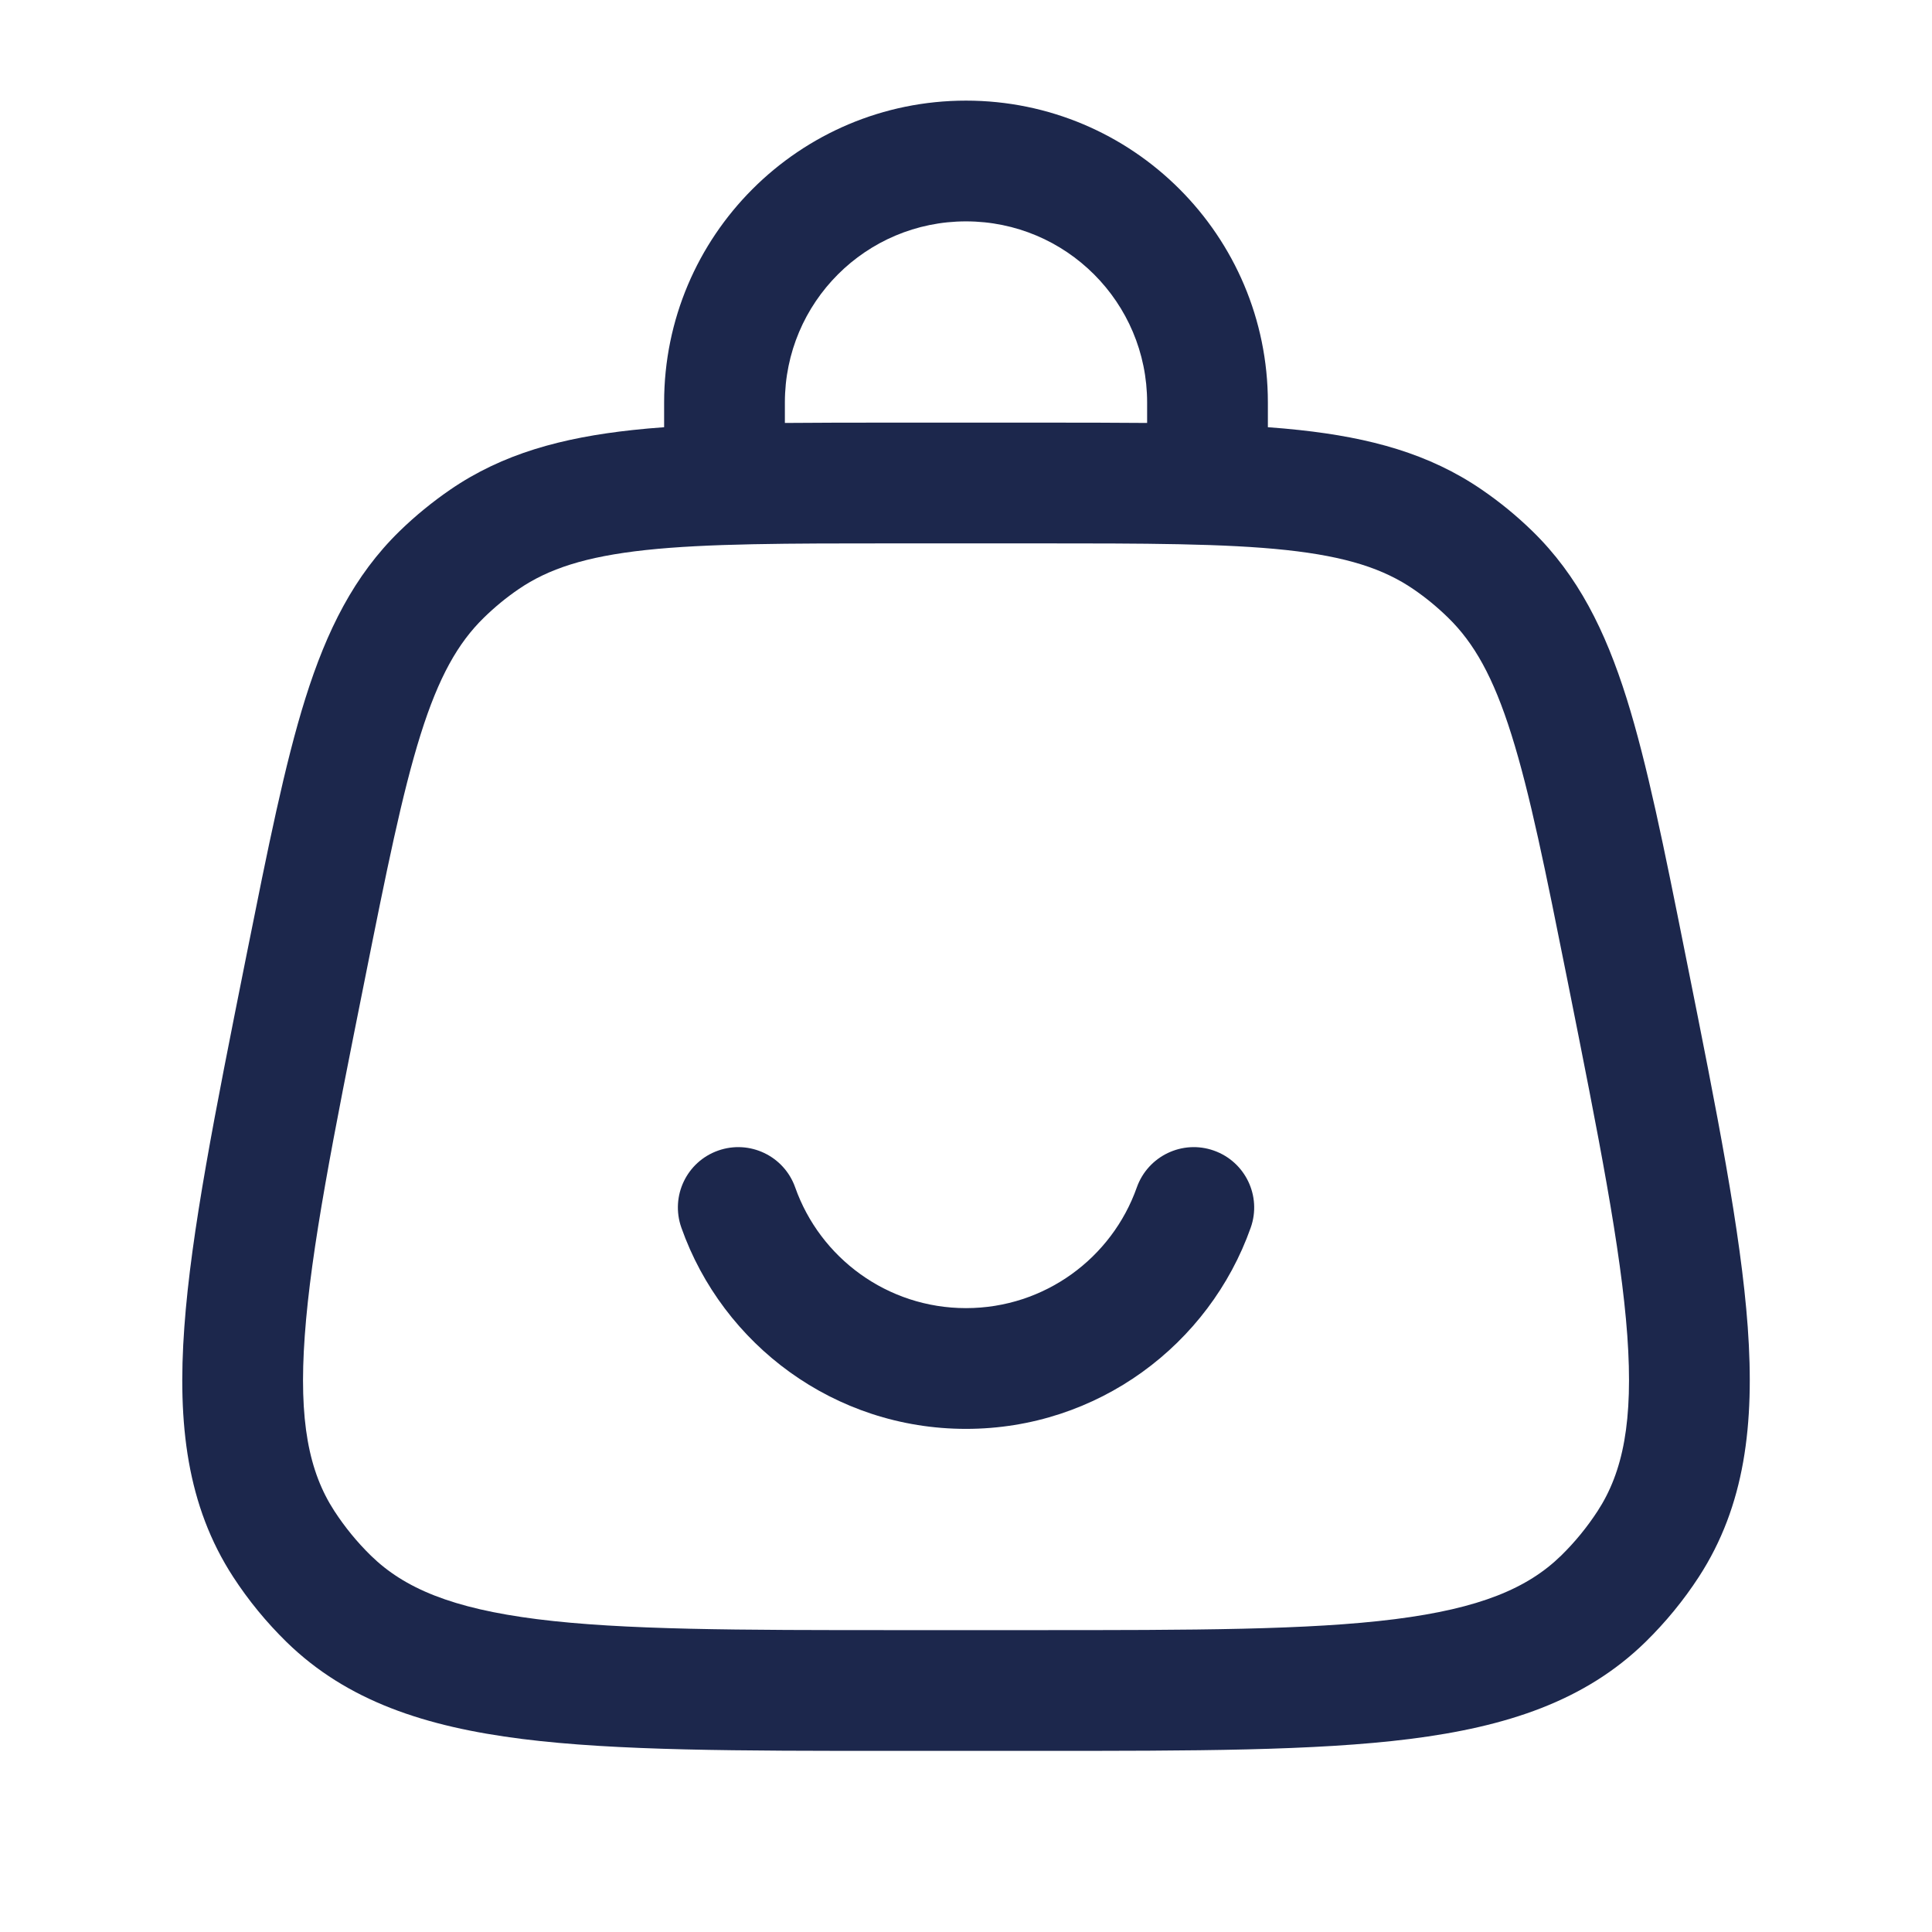
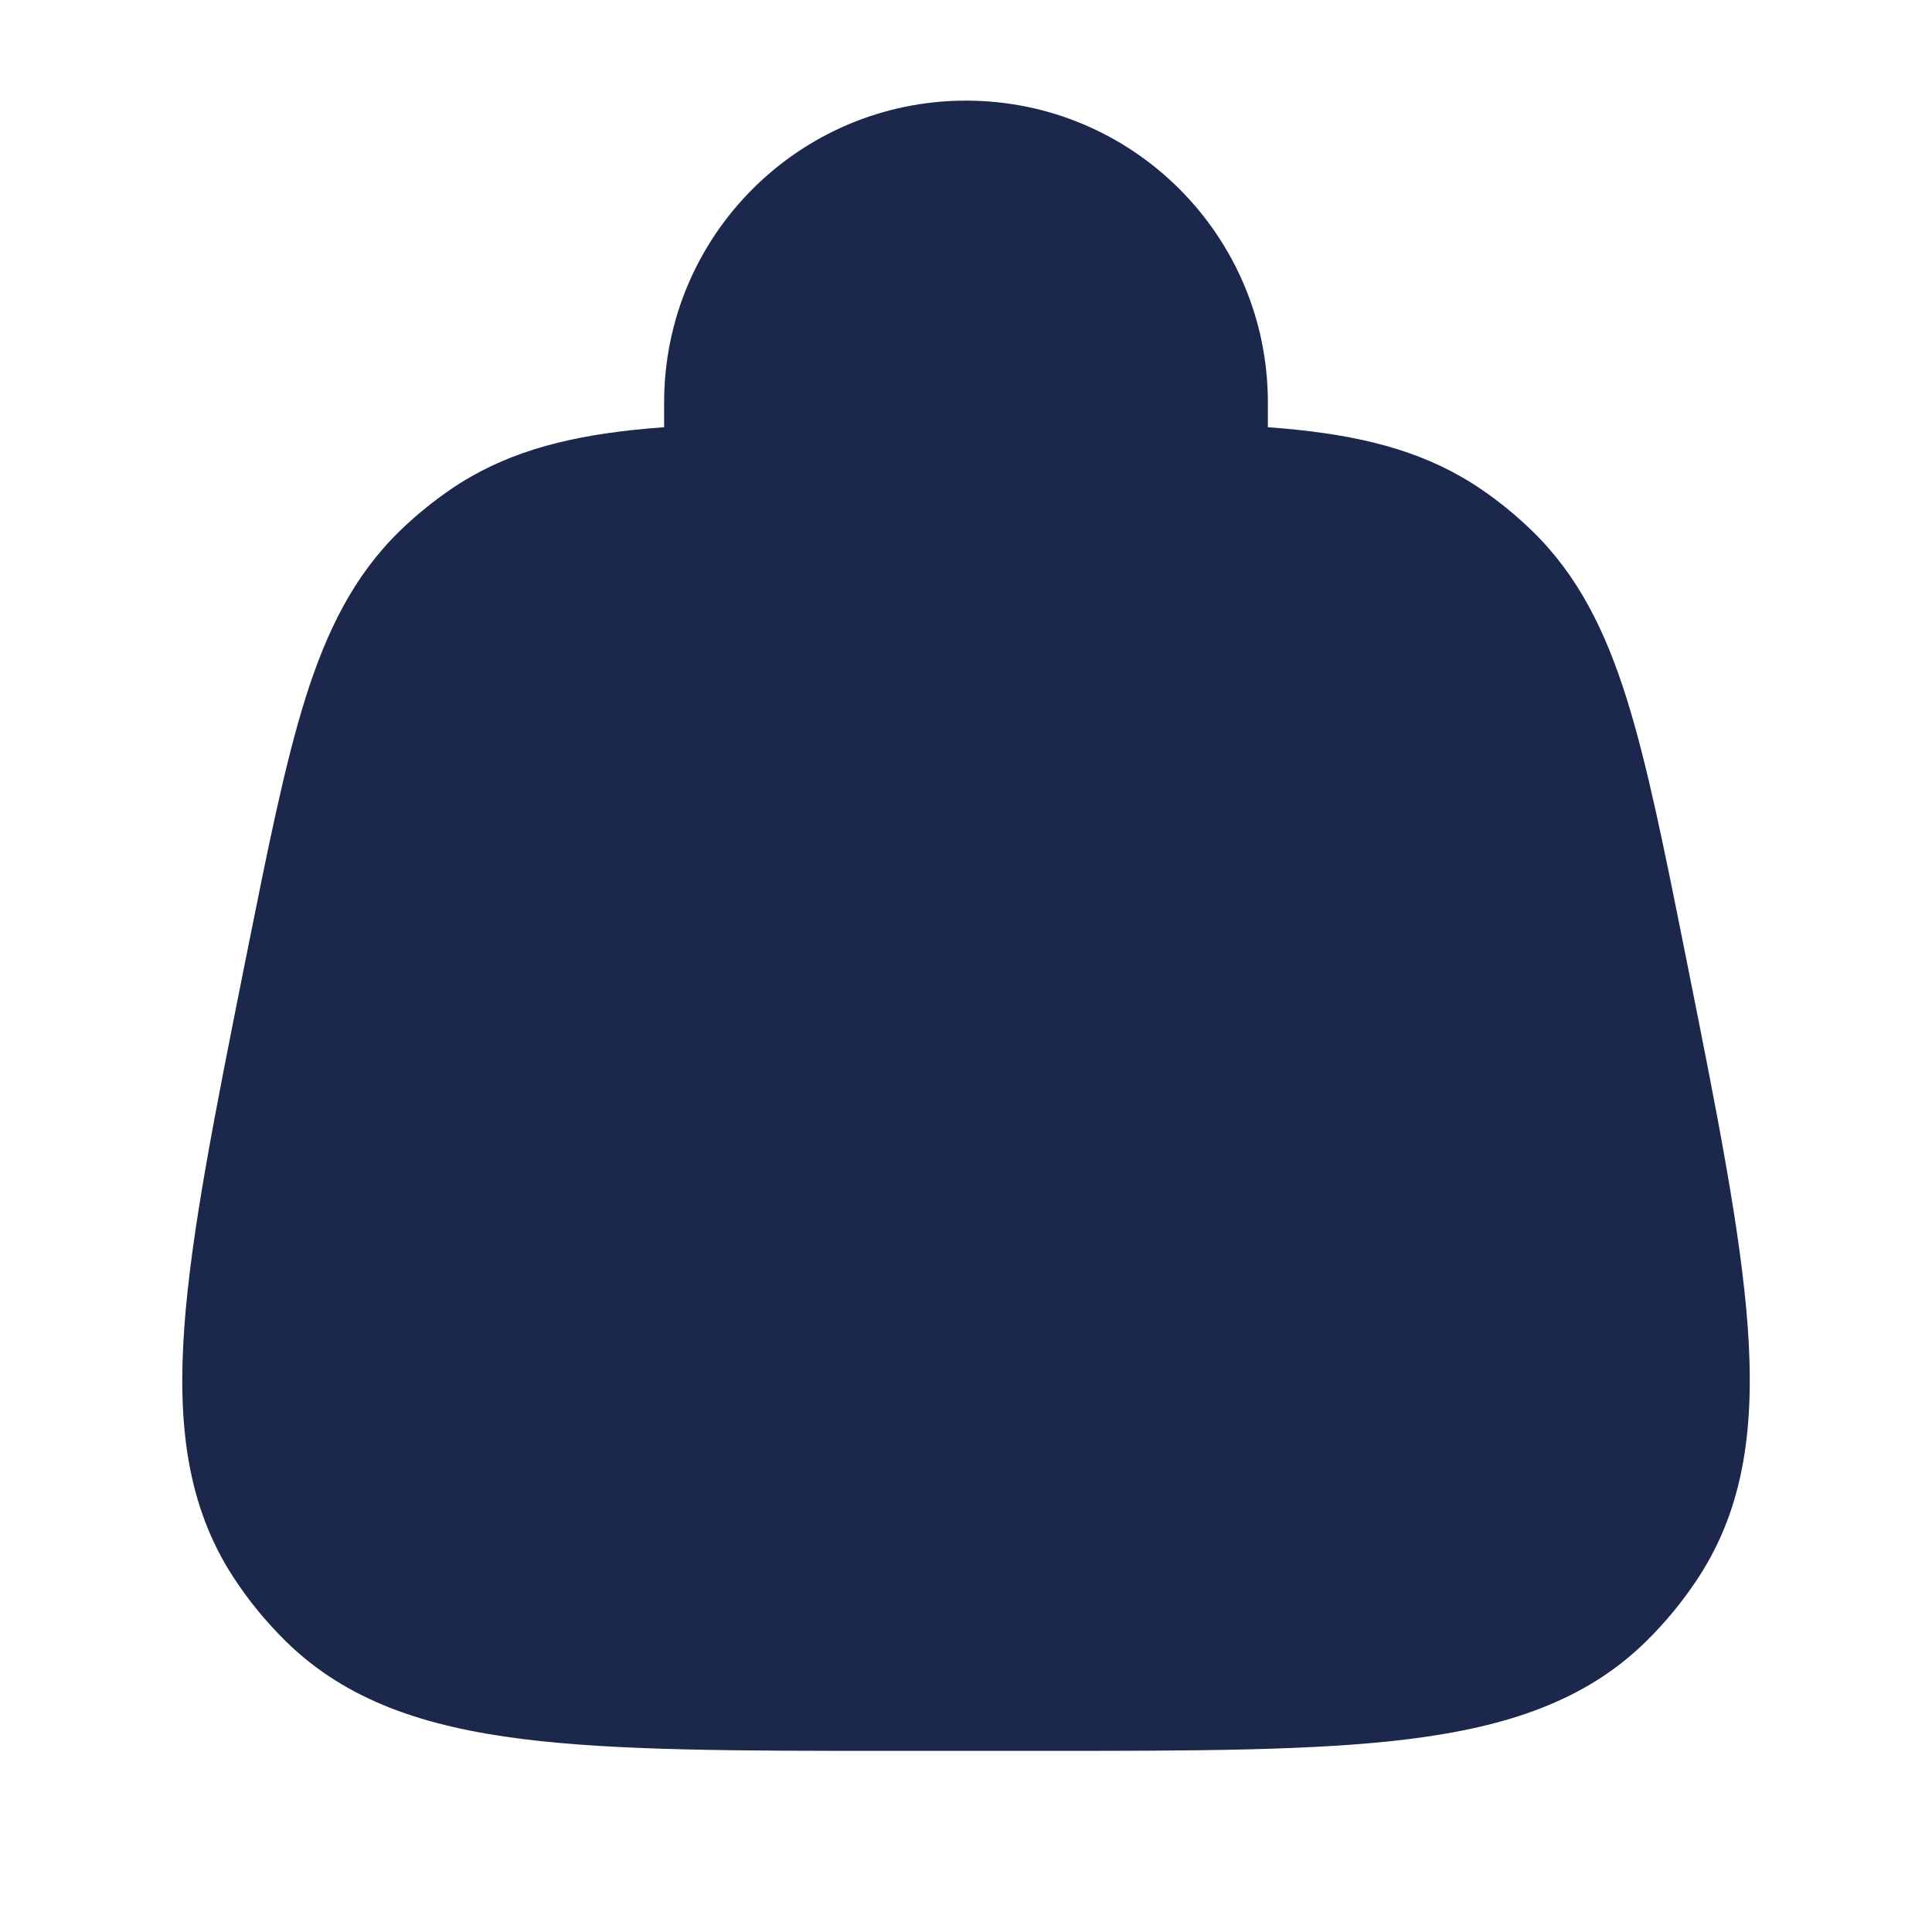
<svg xmlns="http://www.w3.org/2000/svg" width="800px" height="800px" viewBox="0 0 24 24" fill="none">
-   <path fill-rule="evenodd" clip-rule="evenodd" d="M12 2.75C10.757 2.75 9.75 3.757 9.75 5V5.254C10.168 5.25 10.618 5.25 11.105 5.25H12.895C13.382 5.25 13.833 5.25 14.25 5.254V5C14.25 3.757 13.243 2.75 12 2.75ZM15.75 5.307V5C15.75 2.929 14.071 1.25 12 1.25C9.929 1.25 8.25 2.929 8.25 5V5.307C8.115 5.317 7.985 5.328 7.859 5.342C6.981 5.437 6.246 5.635 5.594 6.082C5.37 6.236 5.159 6.408 4.964 6.598C4.398 7.15 4.059 7.832 3.794 8.674C3.537 9.493 3.329 10.533 3.067 11.84L3.048 11.935C2.672 13.818 2.375 15.302 2.29 16.484C2.202 17.692 2.324 18.707 2.896 19.588C3.087 19.882 3.31 20.153 3.56 20.398C4.312 21.132 5.284 21.45 6.485 21.602C7.661 21.75 9.174 21.75 11.095 21.75H12.905C14.826 21.75 16.339 21.75 17.515 21.602C18.716 21.45 19.689 21.132 20.44 20.398C20.69 20.153 20.913 19.882 21.104 19.588C21.676 18.707 21.798 17.692 21.711 16.484C21.625 15.302 21.329 13.818 20.952 11.935L20.933 11.84C20.672 10.533 20.463 9.493 20.206 8.674C19.941 7.832 19.602 7.15 19.036 6.598C18.841 6.408 18.631 6.236 18.406 6.082C17.754 5.635 17.019 5.437 16.141 5.342C16.015 5.328 15.885 5.317 15.75 5.307ZM8.02 6.833C7.273 6.914 6.812 7.066 6.442 7.319C6.288 7.424 6.144 7.543 6.011 7.673C5.69 7.986 5.45 8.408 5.225 9.124C4.995 9.857 4.801 10.817 4.53 12.176C4.14 14.124 3.863 15.515 3.786 16.592C3.709 17.654 3.838 18.285 4.154 18.771C4.285 18.972 4.437 19.158 4.608 19.325C5.023 19.73 5.616 19.98 6.673 20.114C7.744 20.249 9.162 20.25 11.149 20.25H12.851C14.838 20.25 16.256 20.249 17.327 20.114C18.384 19.98 18.977 19.73 19.392 19.325C19.563 19.158 19.715 18.972 19.846 18.771C20.162 18.285 20.291 17.654 20.215 16.592C20.137 15.515 19.86 14.124 19.471 12.176C19.199 10.817 19.006 9.857 18.775 9.124C18.55 8.408 18.31 7.986 17.989 7.673C17.856 7.543 17.712 7.424 17.558 7.319C17.188 7.066 16.727 6.914 15.98 6.833C15.217 6.751 14.237 6.75 12.851 6.75H11.149C9.763 6.75 8.783 6.751 8.02 6.833ZM8.921 14.293C9.312 14.155 9.74 14.36 9.878 14.75C10.187 15.625 11.022 16.25 12 16.25C12.979 16.25 13.813 15.625 14.122 14.75C14.261 14.36 14.689 14.155 15.079 14.293C15.47 14.431 15.675 14.859 15.537 15.25C15.022 16.705 13.634 17.75 12 17.75C10.366 17.75 8.978 16.705 8.464 15.25C8.326 14.859 8.53 14.431 8.921 14.293Z" fill="#1C274C" />
+   <path fillRule="evenodd" clipRule="evenodd" d="M12 2.75C10.757 2.75 9.75 3.757 9.75 5V5.254C10.168 5.25 10.618 5.25 11.105 5.25H12.895C13.382 5.25 13.833 5.25 14.25 5.254V5C14.25 3.757 13.243 2.75 12 2.75ZM15.75 5.307V5C15.75 2.929 14.071 1.25 12 1.25C9.929 1.25 8.25 2.929 8.25 5V5.307C8.115 5.317 7.985 5.328 7.859 5.342C6.981 5.437 6.246 5.635 5.594 6.082C5.37 6.236 5.159 6.408 4.964 6.598C4.398 7.15 4.059 7.832 3.794 8.674C3.537 9.493 3.329 10.533 3.067 11.84L3.048 11.935C2.672 13.818 2.375 15.302 2.29 16.484C2.202 17.692 2.324 18.707 2.896 19.588C3.087 19.882 3.31 20.153 3.56 20.398C4.312 21.132 5.284 21.45 6.485 21.602C7.661 21.75 9.174 21.75 11.095 21.75H12.905C14.826 21.75 16.339 21.75 17.515 21.602C18.716 21.45 19.689 21.132 20.44 20.398C20.69 20.153 20.913 19.882 21.104 19.588C21.676 18.707 21.798 17.692 21.711 16.484C21.625 15.302 21.329 13.818 20.952 11.935L20.933 11.84C20.672 10.533 20.463 9.493 20.206 8.674C19.941 7.832 19.602 7.15 19.036 6.598C18.841 6.408 18.631 6.236 18.406 6.082C17.754 5.635 17.019 5.437 16.141 5.342C16.015 5.328 15.885 5.317 15.75 5.307ZM8.02 6.833C7.273 6.914 6.812 7.066 6.442 7.319C6.288 7.424 6.144 7.543 6.011 7.673C5.69 7.986 5.45 8.408 5.225 9.124C4.995 9.857 4.801 10.817 4.53 12.176C4.14 14.124 3.863 15.515 3.786 16.592C3.709 17.654 3.838 18.285 4.154 18.771C4.285 18.972 4.437 19.158 4.608 19.325C5.023 19.73 5.616 19.98 6.673 20.114C7.744 20.249 9.162 20.25 11.149 20.25H12.851C14.838 20.25 16.256 20.249 17.327 20.114C18.384 19.98 18.977 19.73 19.392 19.325C19.563 19.158 19.715 18.972 19.846 18.771C20.162 18.285 20.291 17.654 20.215 16.592C20.137 15.515 19.86 14.124 19.471 12.176C19.199 10.817 19.006 9.857 18.775 9.124C18.55 8.408 18.31 7.986 17.989 7.673C17.856 7.543 17.712 7.424 17.558 7.319C17.188 7.066 16.727 6.914 15.98 6.833C15.217 6.751 14.237 6.75 12.851 6.75H11.149C9.763 6.75 8.783 6.751 8.02 6.833ZM8.921 14.293C9.312 14.155 9.74 14.36 9.878 14.75C10.187 15.625 11.022 16.25 12 16.25C12.979 16.25 13.813 15.625 14.122 14.75C14.261 14.36 14.689 14.155 15.079 14.293C15.47 14.431 15.675 14.859 15.537 15.25C15.022 16.705 13.634 17.75 12 17.75C10.366 17.75 8.978 16.705 8.464 15.25C8.326 14.859 8.53 14.431 8.921 14.293Z" fill="#1C274C" />
</svg>
